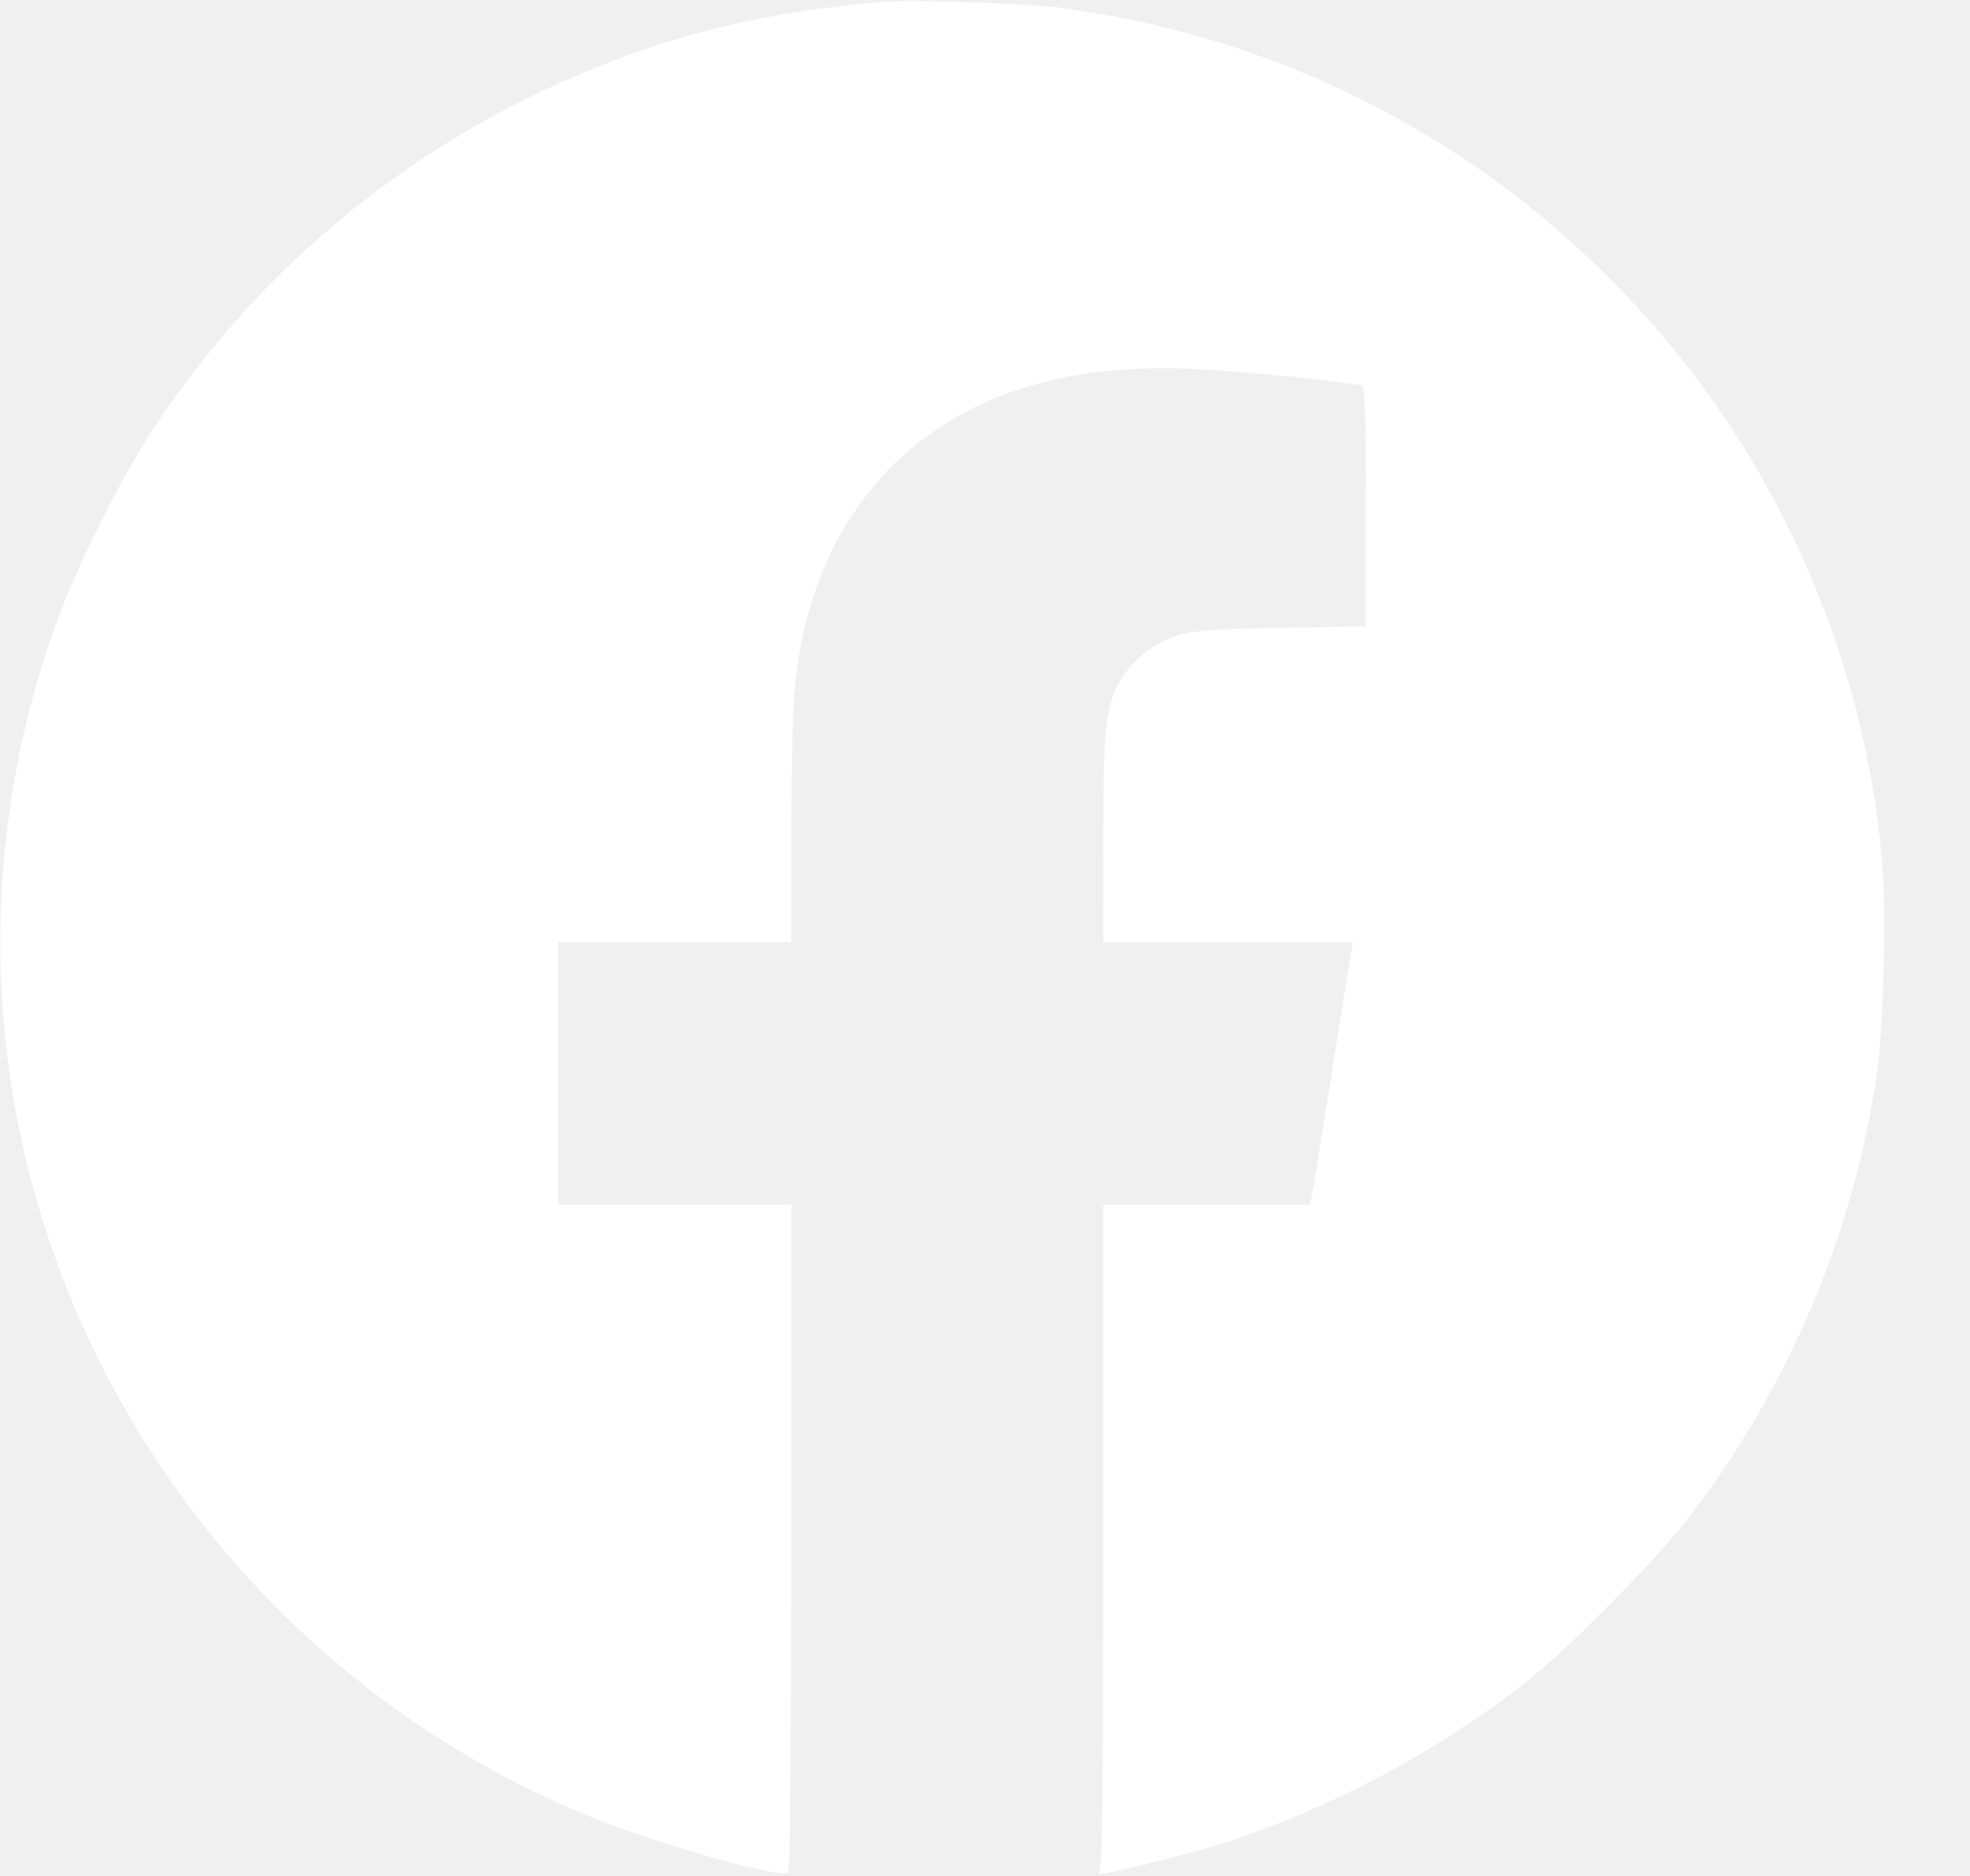
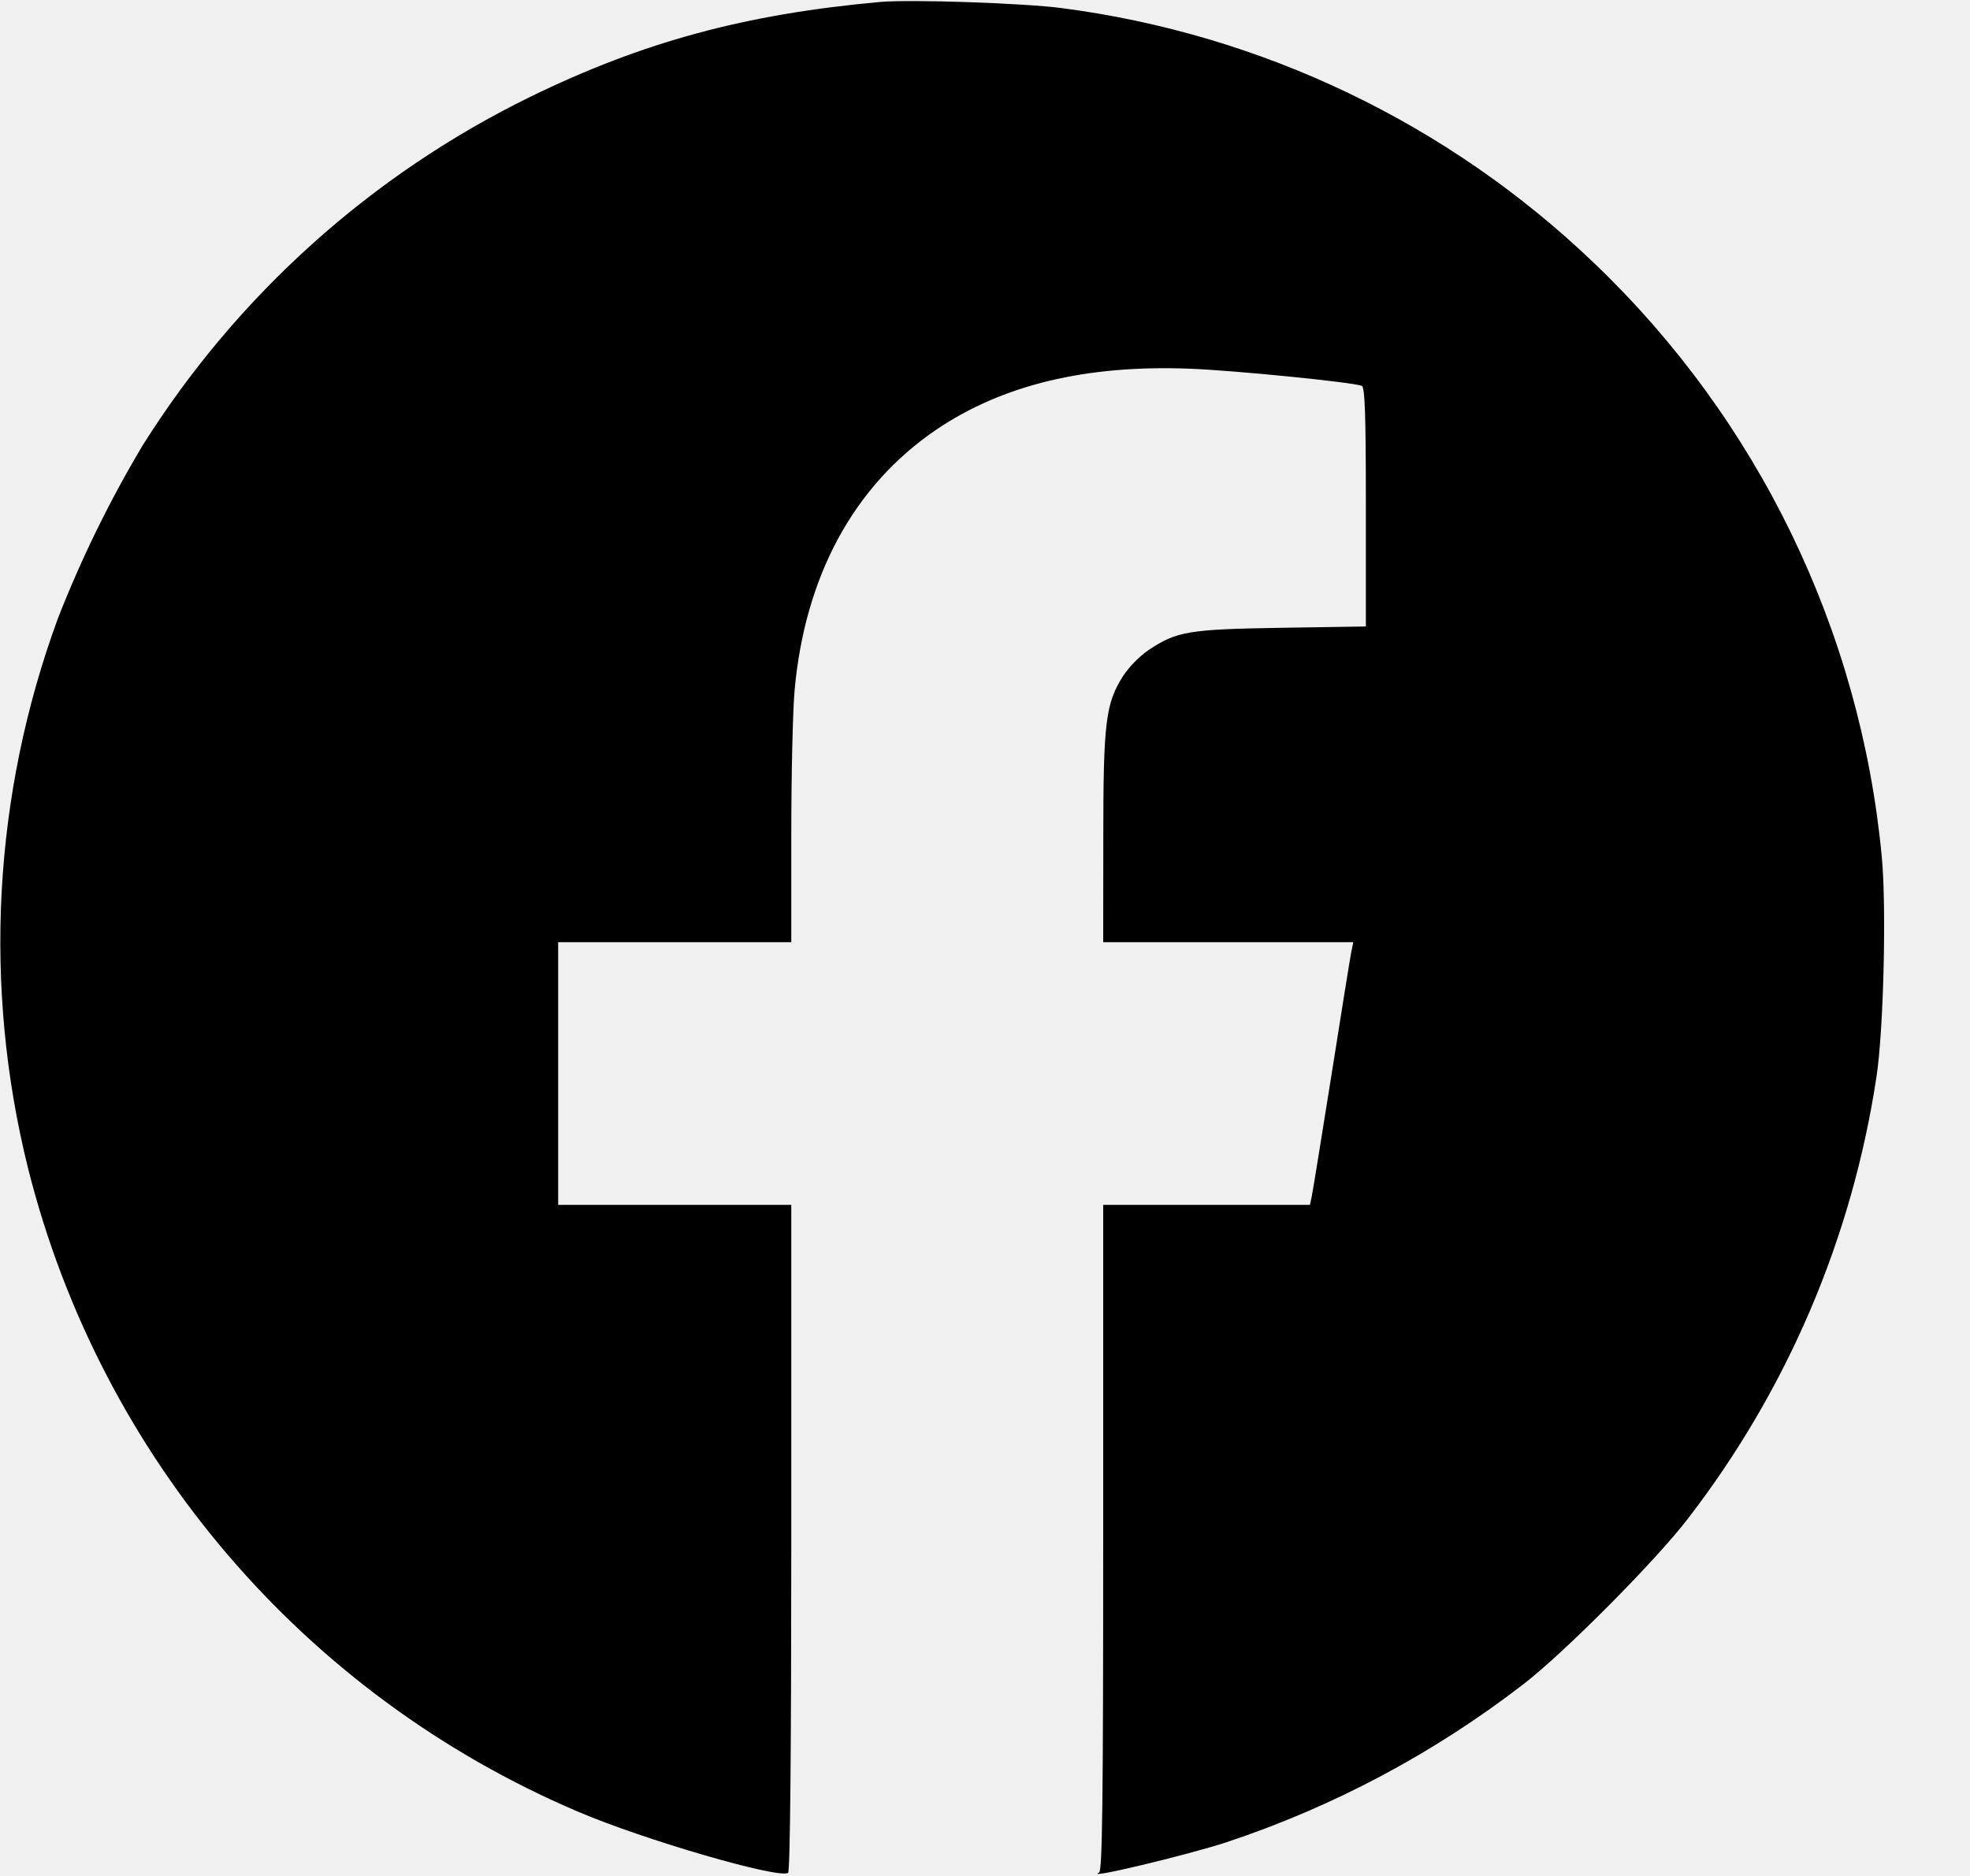
<svg xmlns="http://www.w3.org/2000/svg" xml:space="preserve" fill="none" viewBox="0 0 21 20">
-   <path fill="#fff" fill-rule="evenodd" d="M9.38.021c-1.438.13-2.528.426-3.727 1.011a10.15 10.15 0 0 0-4.129 3.711 12.4 12.4 0 0 0-.906 1.848 10 10 0 0 0-.317 5.872 10.14 10.14 0 0 0 5.859 6.851c.698.299 2.136.718 2.241.653.022-.013.034-1.33.034-3.572v-3.55H5.95v-2.8h2.485V8.899c0-.631.016-1.321.035-1.534.108-1.221.632-2.187 1.509-2.783.706-.479 1.602-.695 2.709-.651.467.018 1.715.142 1.828.182.034.011.044.301.044 1.29v1.276l-.901.014c-.99.016-1.114.037-1.417.238a1.1 1.1 0 0 0-.268.273c-.188.293-.213.493-.213 1.73l-.001 1.111h2.666l-.02.096c-.011.053-.107.648-.213 1.322-.107.673-.202 1.26-.212 1.303l-.017.079H11.76v3.55c0 2.805-.009 3.553-.044 3.569-.172.079.939-.186 1.357-.323a10.7 10.7 0 0 0 3.167-1.686c.438-.337 1.42-1.327 1.755-1.767a10.2 10.2 0 0 0 2.008-4.708c.076-.49.108-1.82.056-2.352a10.06 10.06 0 0 0-3.067-6.324A10.08 10.08 0 0 0 11.323.087C10.919.033 9.707-.008 9.38.021" />
+   <path fill="#000" fill-rule="evenodd" d="M9.38.021c-1.438.13-2.528.426-3.727 1.011a10.15 10.15 0 0 0-4.129 3.711 12.4 12.4 0 0 0-.906 1.848 10 10 0 0 0-.317 5.872 10.14 10.14 0 0 0 5.859 6.851c.698.299 2.136.718 2.241.653.022-.013.034-1.33.034-3.572v-3.55H5.95v-2.8h2.485V8.899c0-.631.016-1.321.035-1.534.108-1.221.632-2.187 1.509-2.783.706-.479 1.602-.695 2.709-.651.467.018 1.715.142 1.828.182.034.011.044.301.044 1.29v1.276l-.901.014c-.99.016-1.114.037-1.417.238a1.1 1.1 0 0 0-.268.273c-.188.293-.213.493-.213 1.73l-.001 1.111h2.666l-.02.096c-.011.053-.107.648-.213 1.322-.107.673-.202 1.26-.212 1.303l-.017.079H11.76v3.55c0 2.805-.009 3.553-.044 3.569-.172.079.939-.186 1.357-.323a10.7 10.7 0 0 0 3.167-1.686c.438-.337 1.42-1.327 1.755-1.767a10.2 10.2 0 0 0 2.008-4.708c.076-.49.108-1.82.056-2.352a10.06 10.06 0 0 0-3.067-6.324A10.08 10.08 0 0 0 11.323.087C10.919.033 9.707-.008 9.38.021" />
</svg>
